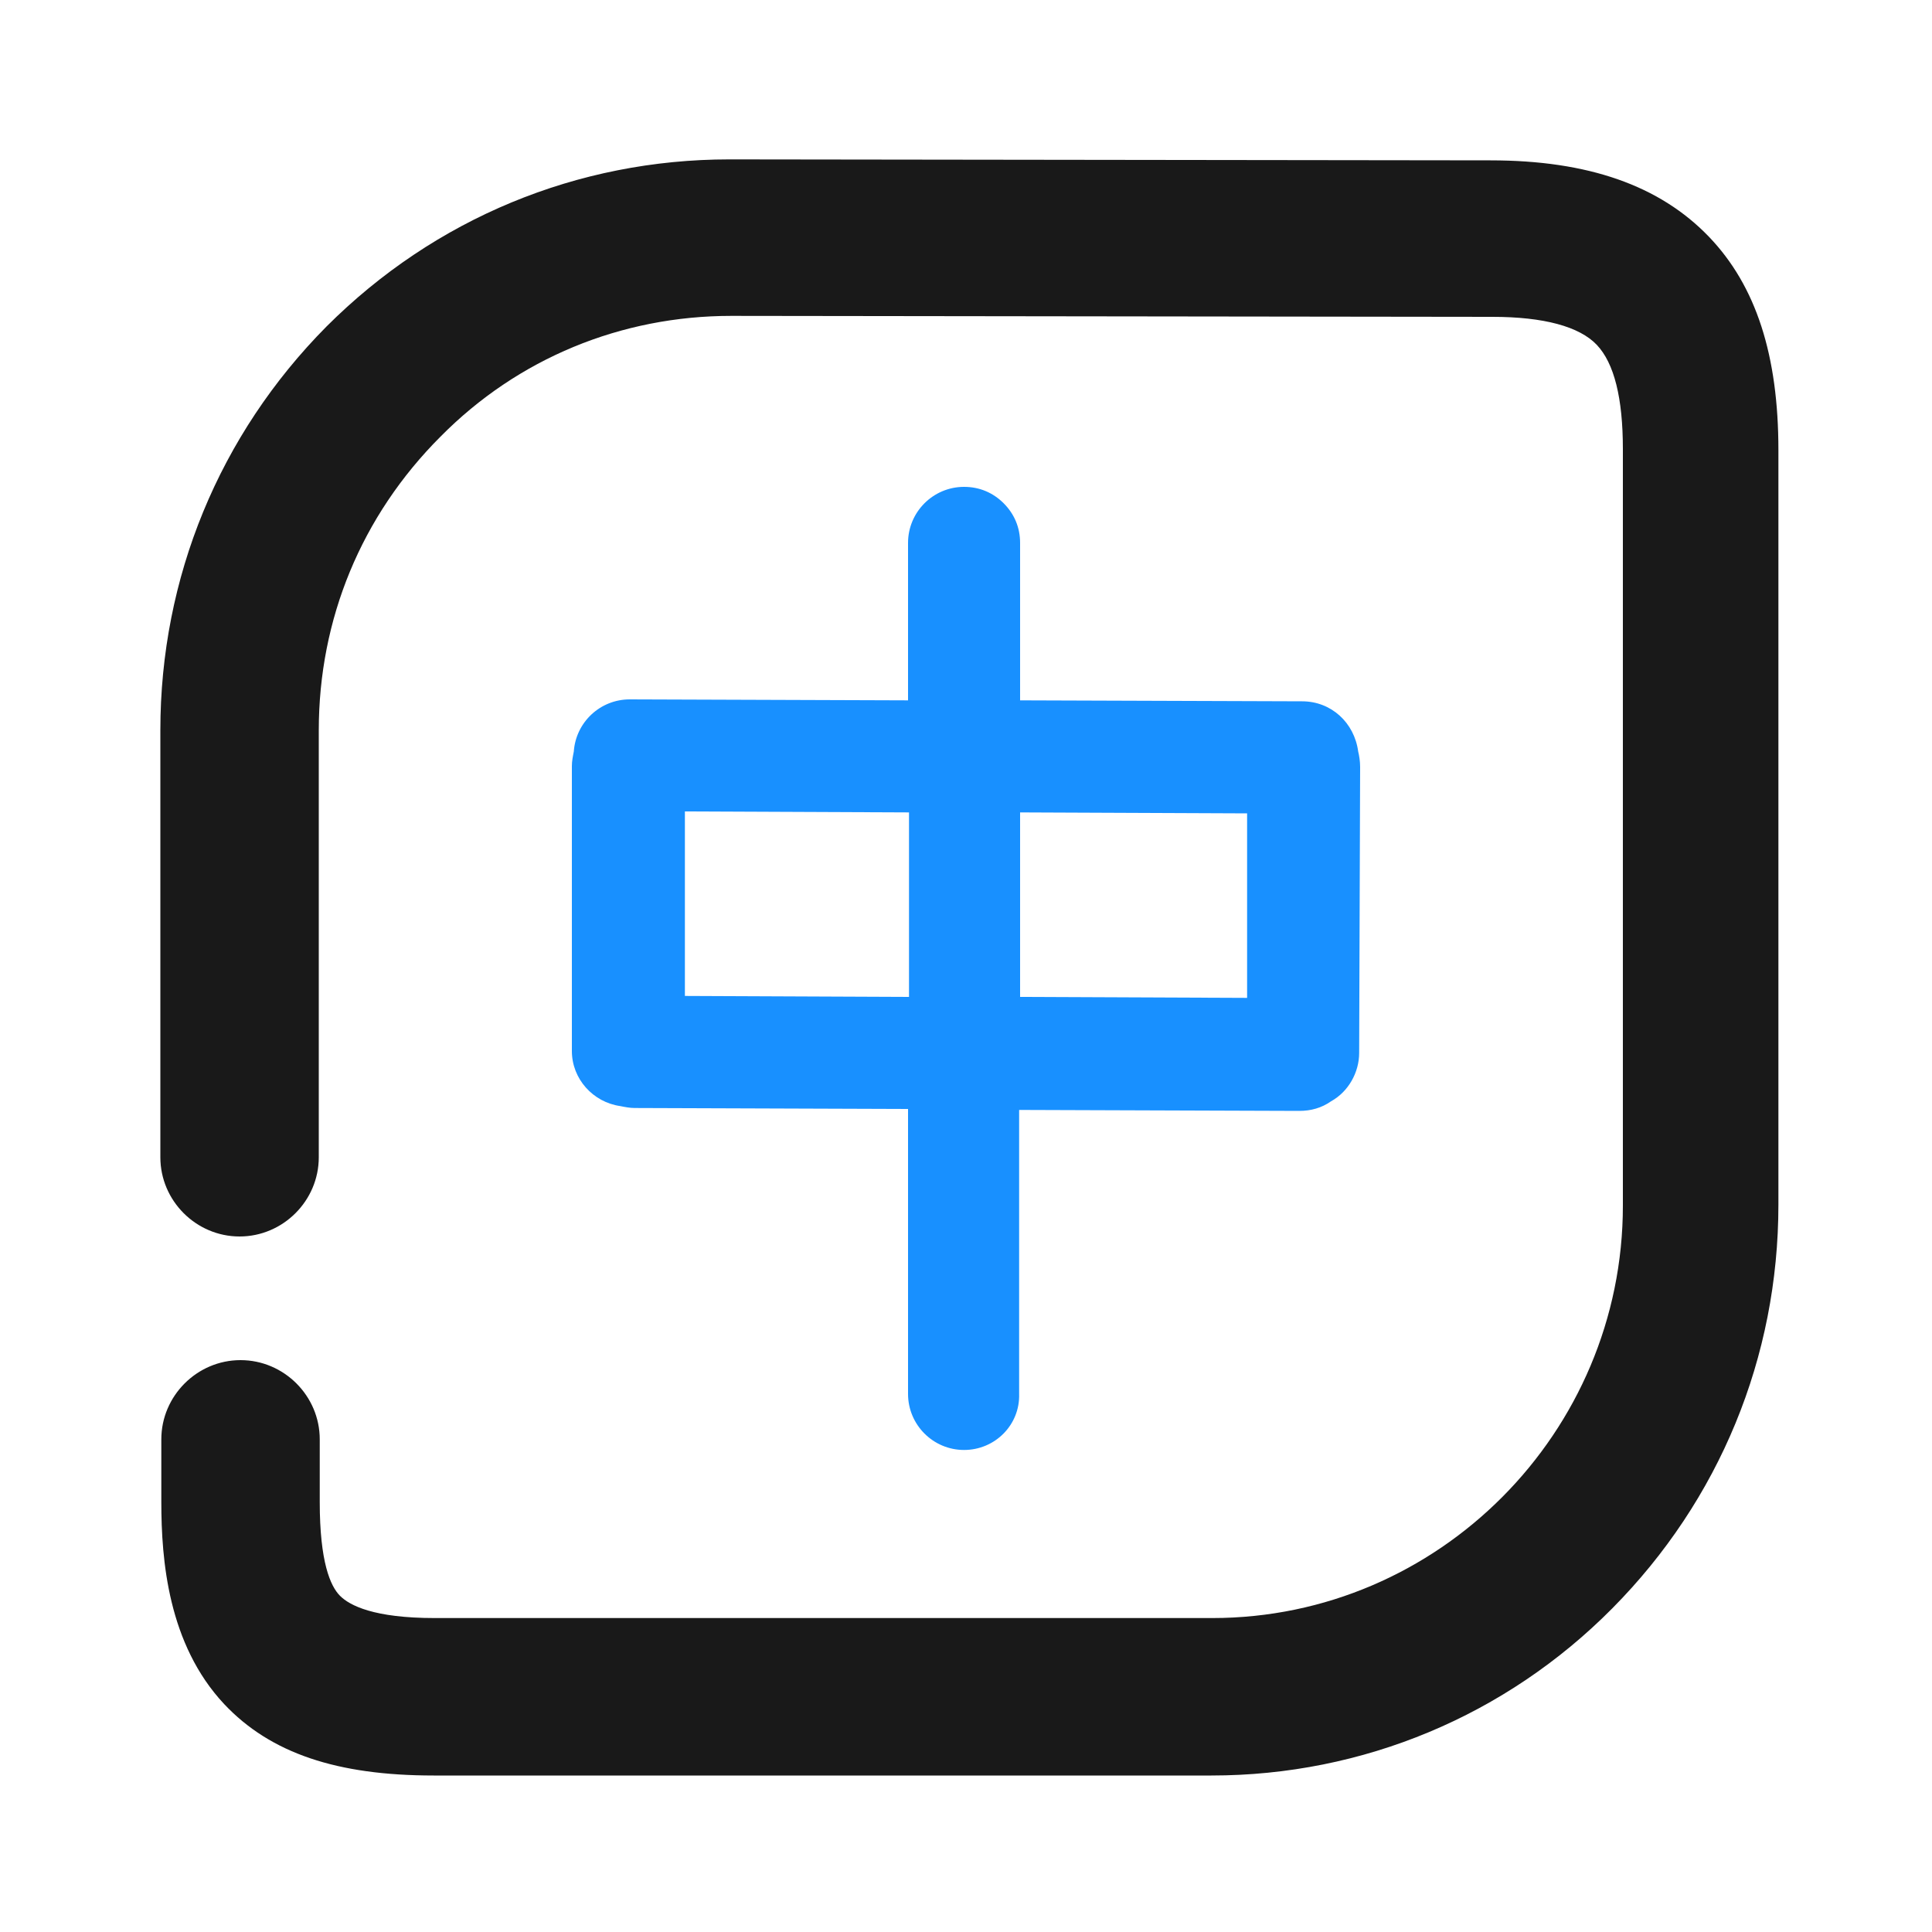
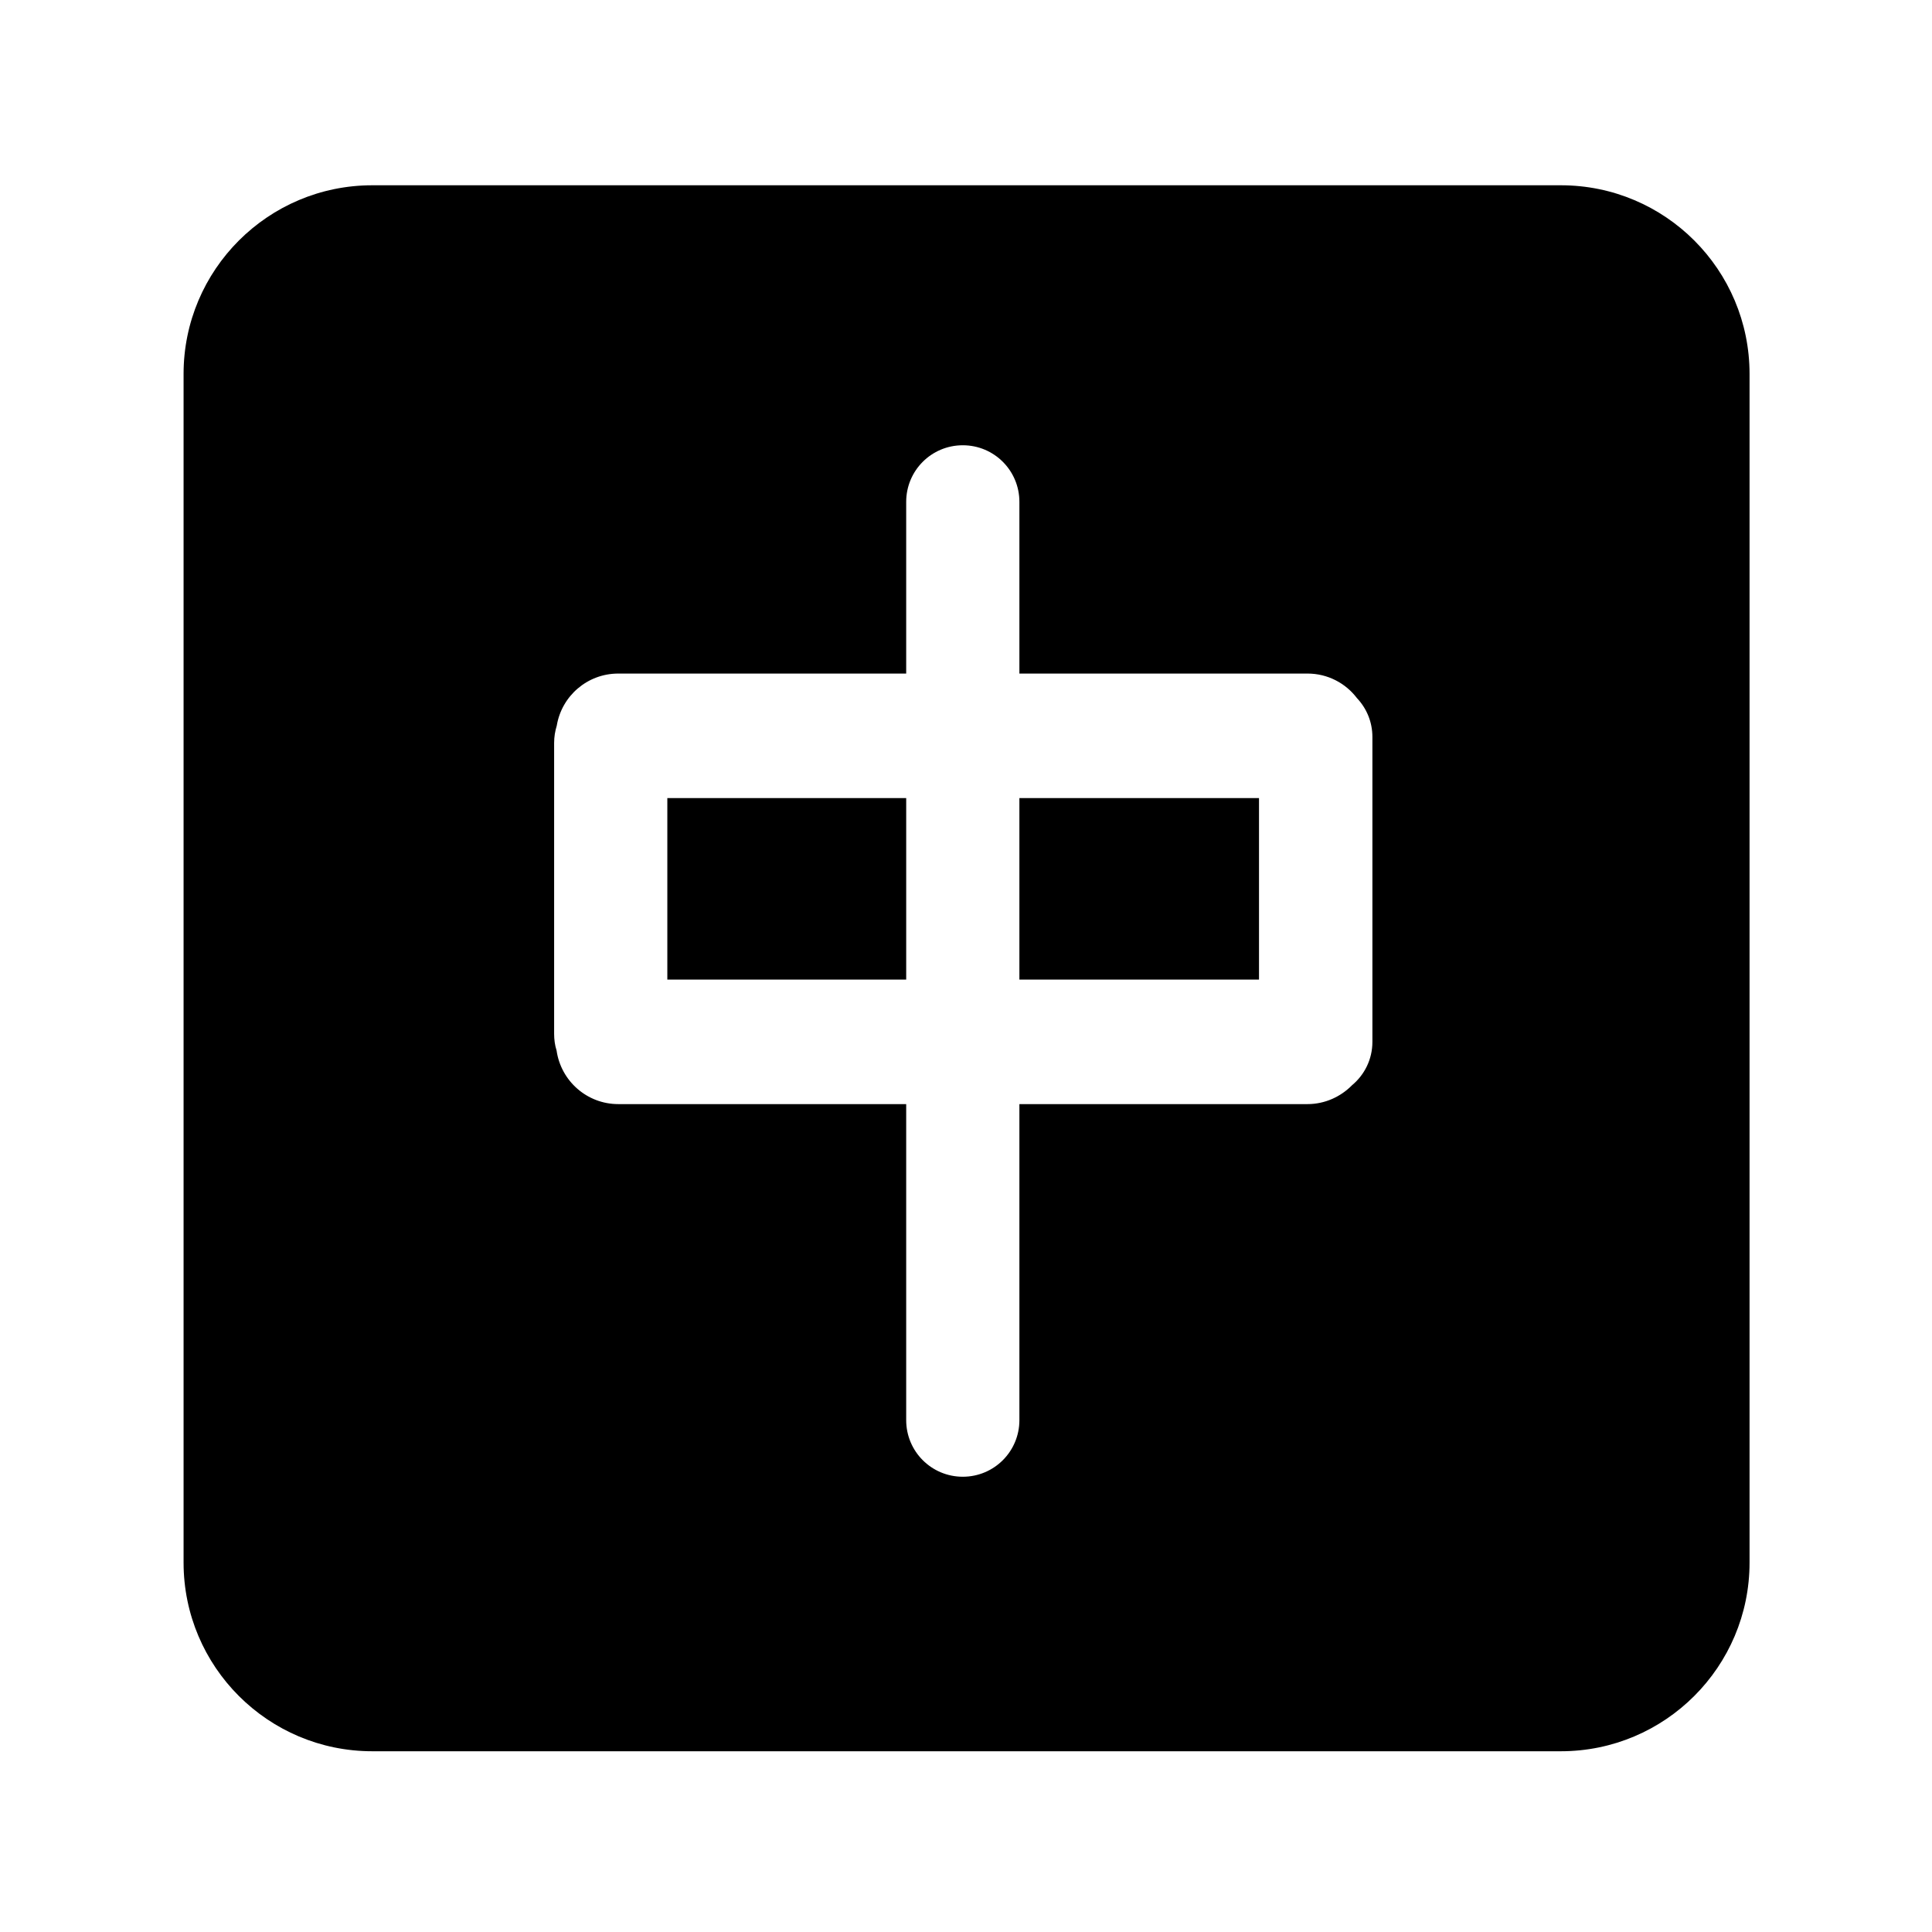
- <svg xmlns="http://www.w3.org/2000/svg" t="1630576674538" class="icon" viewBox="0 0 1024 1024" version="1.1" p-id="5939" width="128" height="128">
-   <defs>
-     <style type="text/css">@font-face { font-family: uc-nexus-iconfont; src: url("chrome-extension://pogijhnlcfmcppgimcaccdkmbedjkmhi/res/font_9qmmi8b8jsxxbt9.woff") format("woff"), url("chrome-extension://pogijhnlcfmcppgimcaccdkmbedjkmhi/res/font_9qmmi8b8jsxxbt9.ttf") format("truetype"); }
- </style>
-   </defs>
-   <path d="M905.728 125.44c-26.112-27.136-64-40.448-115.712-40.448l-403.456-0.512c-80.384 0-156.16 31.232-213.504 88.576-56.832 57.344-88.064 133.12-88.064 214.016v226.304c0 23.04 18.944 41.984 41.984 41.984s41.984-18.944 41.984-41.984V387.072c0-58.88 22.528-113.664 64.512-155.648 40.96-41.472 95.744-64 154.112-64l403.456 0.512c27.136 0 46.08 5.12 55.296 14.848 9.216 9.728 13.824 28.16 13.824 55.296v400.896c0 120.32-97.792 218.624-217.6 218.624H230.4c-32.256 0-45.056-6.656-50.176-11.776s-10.752-17.92-10.752-49.664V762.88c0-23.04-18.944-41.984-41.984-41.984s-41.984 18.944-41.984 41.984v33.28c0 30.72 3.584 75.264 33.28 107.008 24.576 26.112 59.904 37.888 111.104 37.888h412.16c80.384 0 156.16-31.744 212.48-88.576 56.832-57.344 88.064-133.12 88.064-214.016V238.592c0-50.176-11.776-87.04-36.864-113.152z" fill="#191919" p-id="5940" />
-   <path d="M719.872 398.336c-2.048-15.36-14.336-26.624-29.696-26.624l-149.504-0.512V287.744c0-8.192-3.072-15.36-8.704-20.992-5.632-5.632-12.8-8.704-20.992-8.704-16.384 0-29.696 13.312-29.696 29.696v83.456l-147.456-0.512a29.696 29.696 0 0 0-29.696 27.648c-0.512 2.56-1.024 5.12-1.024 7.68v151.04c0 14.848 11.264 27.136 25.6 29.184 2.56 0.512 5.12 1.024 7.68 1.024l144.896 0.512v151.04c0 16.384 13.312 29.696 29.696 29.696 16.384 0 29.696-13.312 29.184-29.696v-150.528l148.48 0.512c6.144 0 11.776-1.536 16.896-5.12 9.216-5.12 14.848-15.36 14.848-25.6l0.512-151.552c0-3.072-0.512-6.144-1.024-8.192z m-58.88 32.768v97.792l-120.32-0.512V430.592l120.32 0.512z m-297.984 96.768V430.08l118.784 0.512v97.792l-118.784-0.512z" fill="#1890FF" p-id="5941" />
+ <svg xmlns="http://www.w3.org/2000/svg" class="icon" width="128px" height="128.00px" viewBox="0 0 1024 1024" version="1.1">
+   <path d="M540.3 423h127v96.2h-127zM353.7 423h126.6v96.2H353.7z" />
+   <path d="M827.3 98.2h-630c-55.2 0-100 44.8-100 100v630c0 55.2 44.8 100 100 100h630c55.2 0 100-44.8 100-100v-630c0-55.2-44.7-100-100-100z m-99.9 454c0 9.3-4.2 17.5-10.8 23-6 6.1-14.4 10-23.6 10H540.3v167.5c0 16.6-13.4 30-30 30s-30-13.4-30-30V585.2H327.7c-16.6 0-30.4-12.3-32.7-28.4-0.9-2.8-1.3-5.8-1.3-8.9V393.8c0-3.2 0.5-6.3 1.4-9.2 2.6-15.7 16.2-27.6 32.6-27.6h152.6v-91c0-16.6 13.4-30 30-30s30 13.4 30 30v91H693c10.7 0 20.2 5.1 26.2 13 5.1 5.4 8.2 12.6 8.2 20.6v161.6z" />
</svg>
